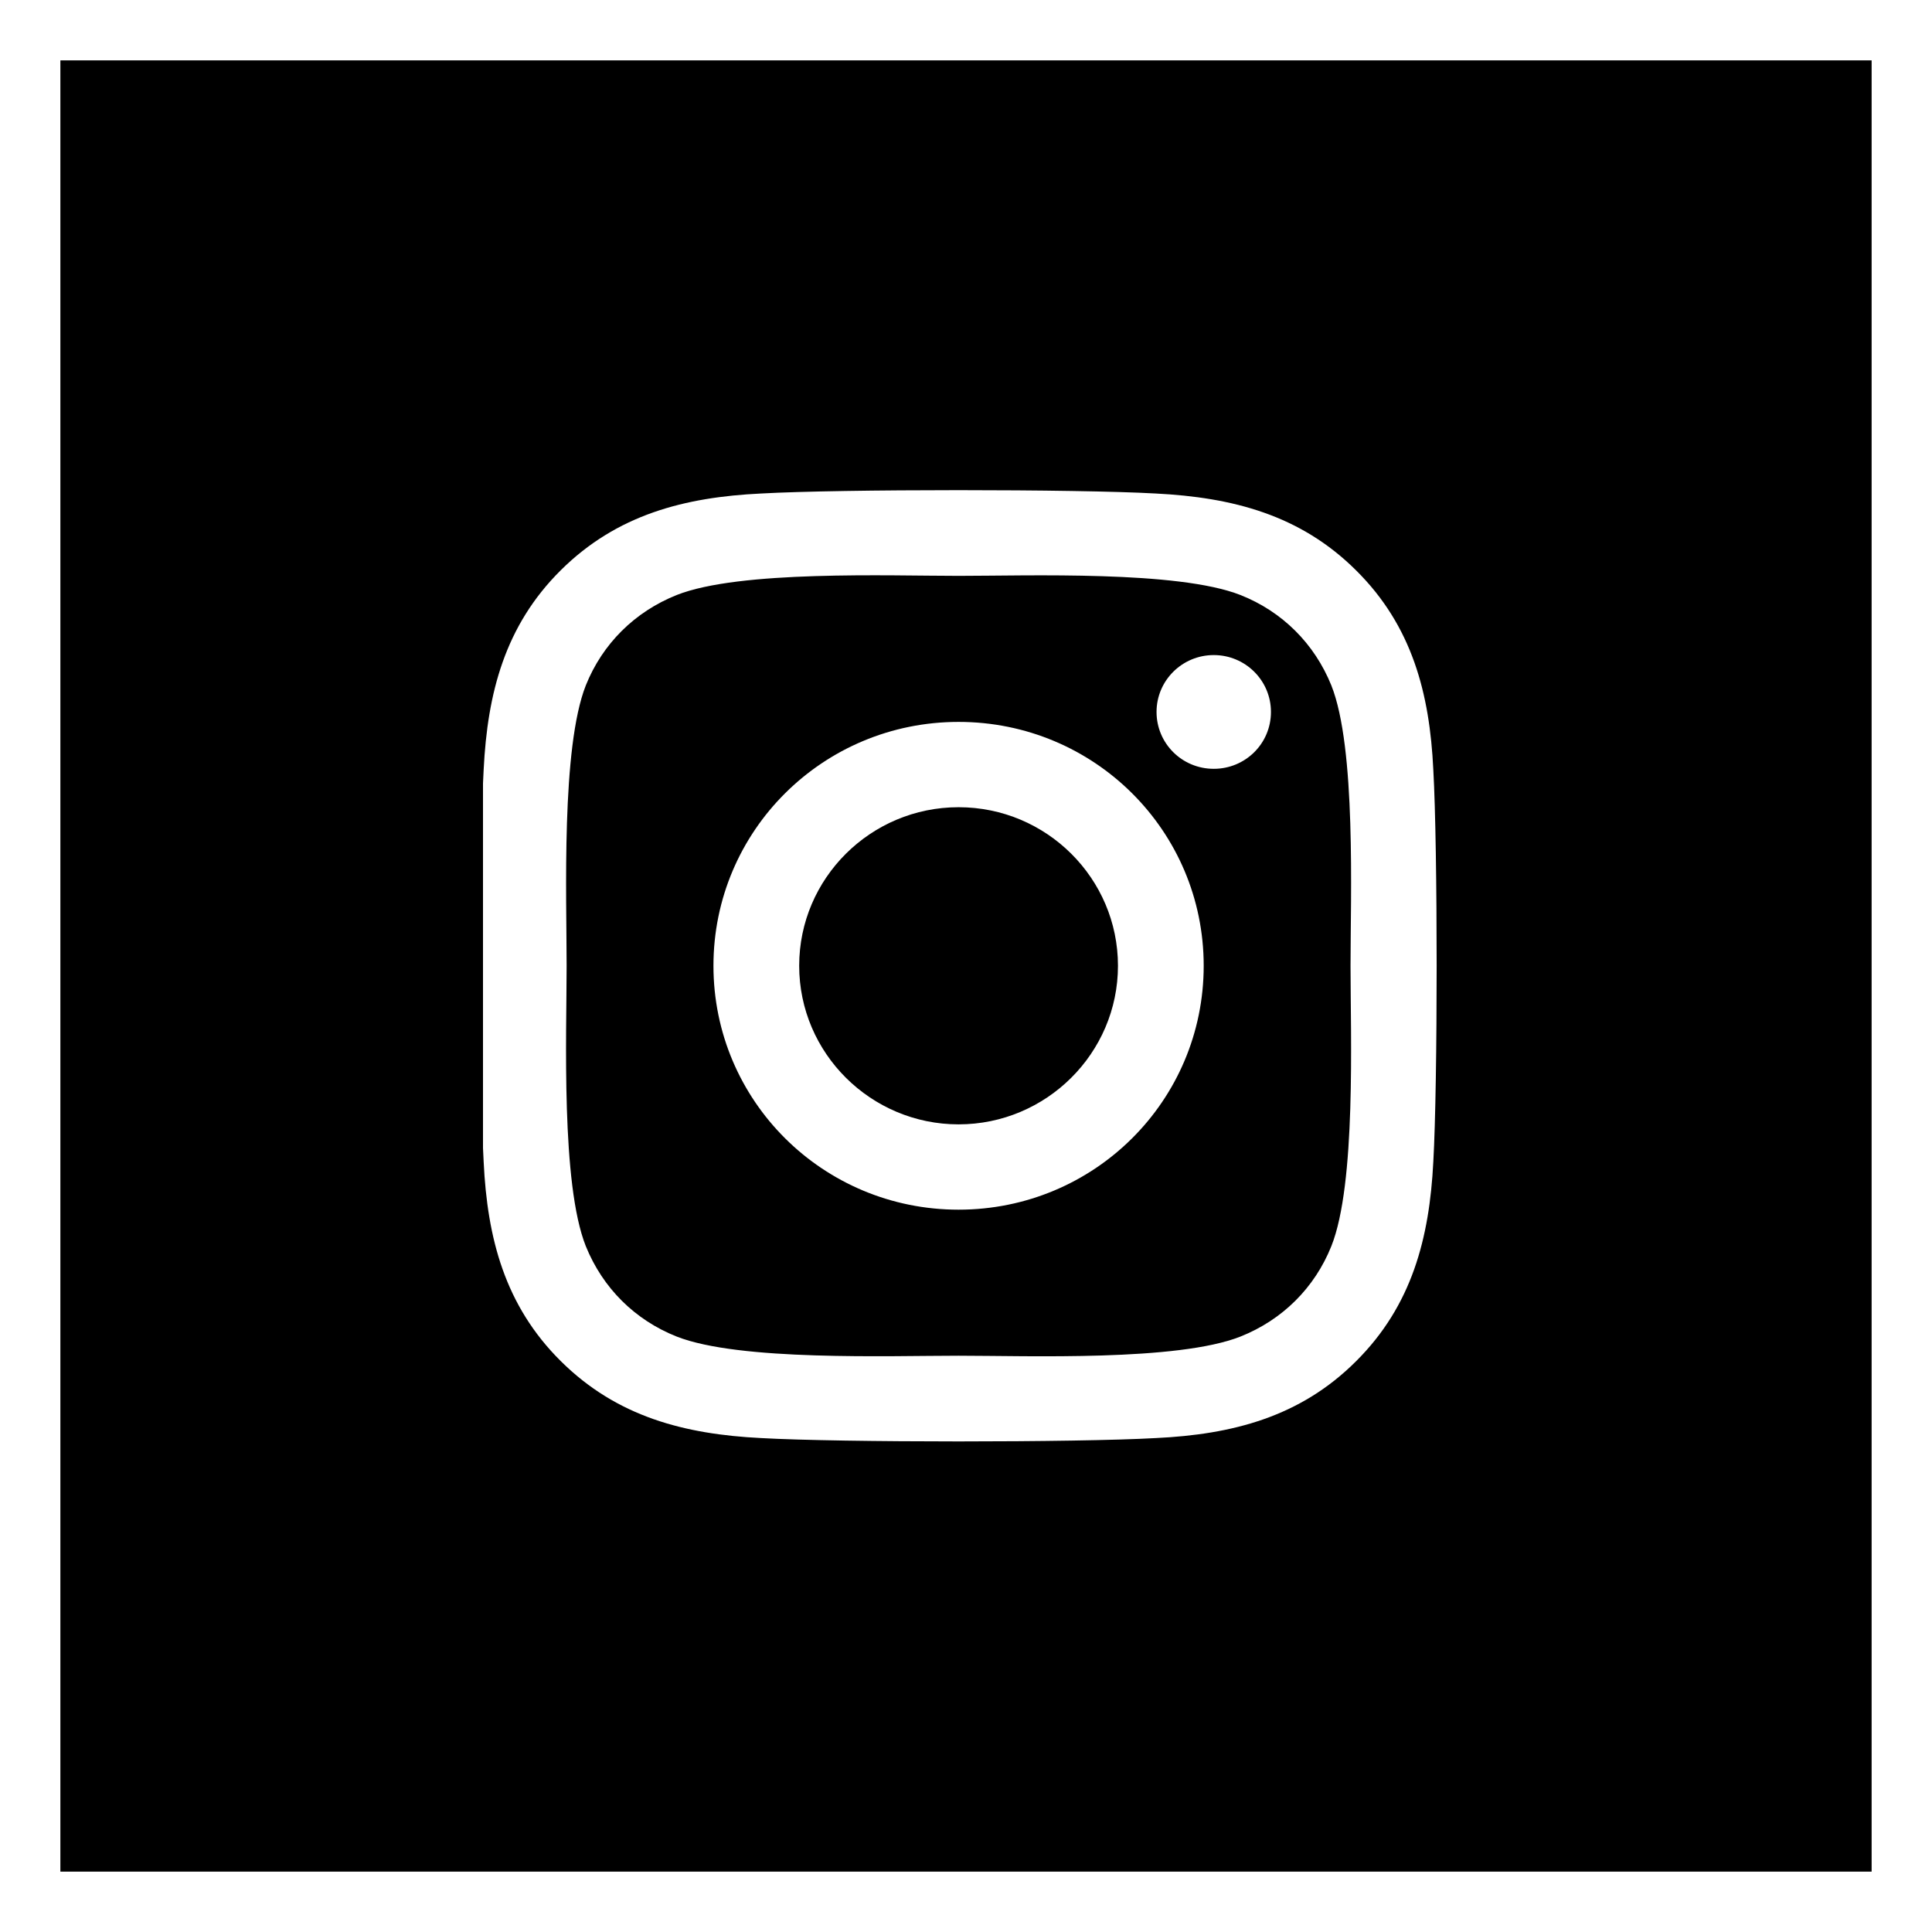
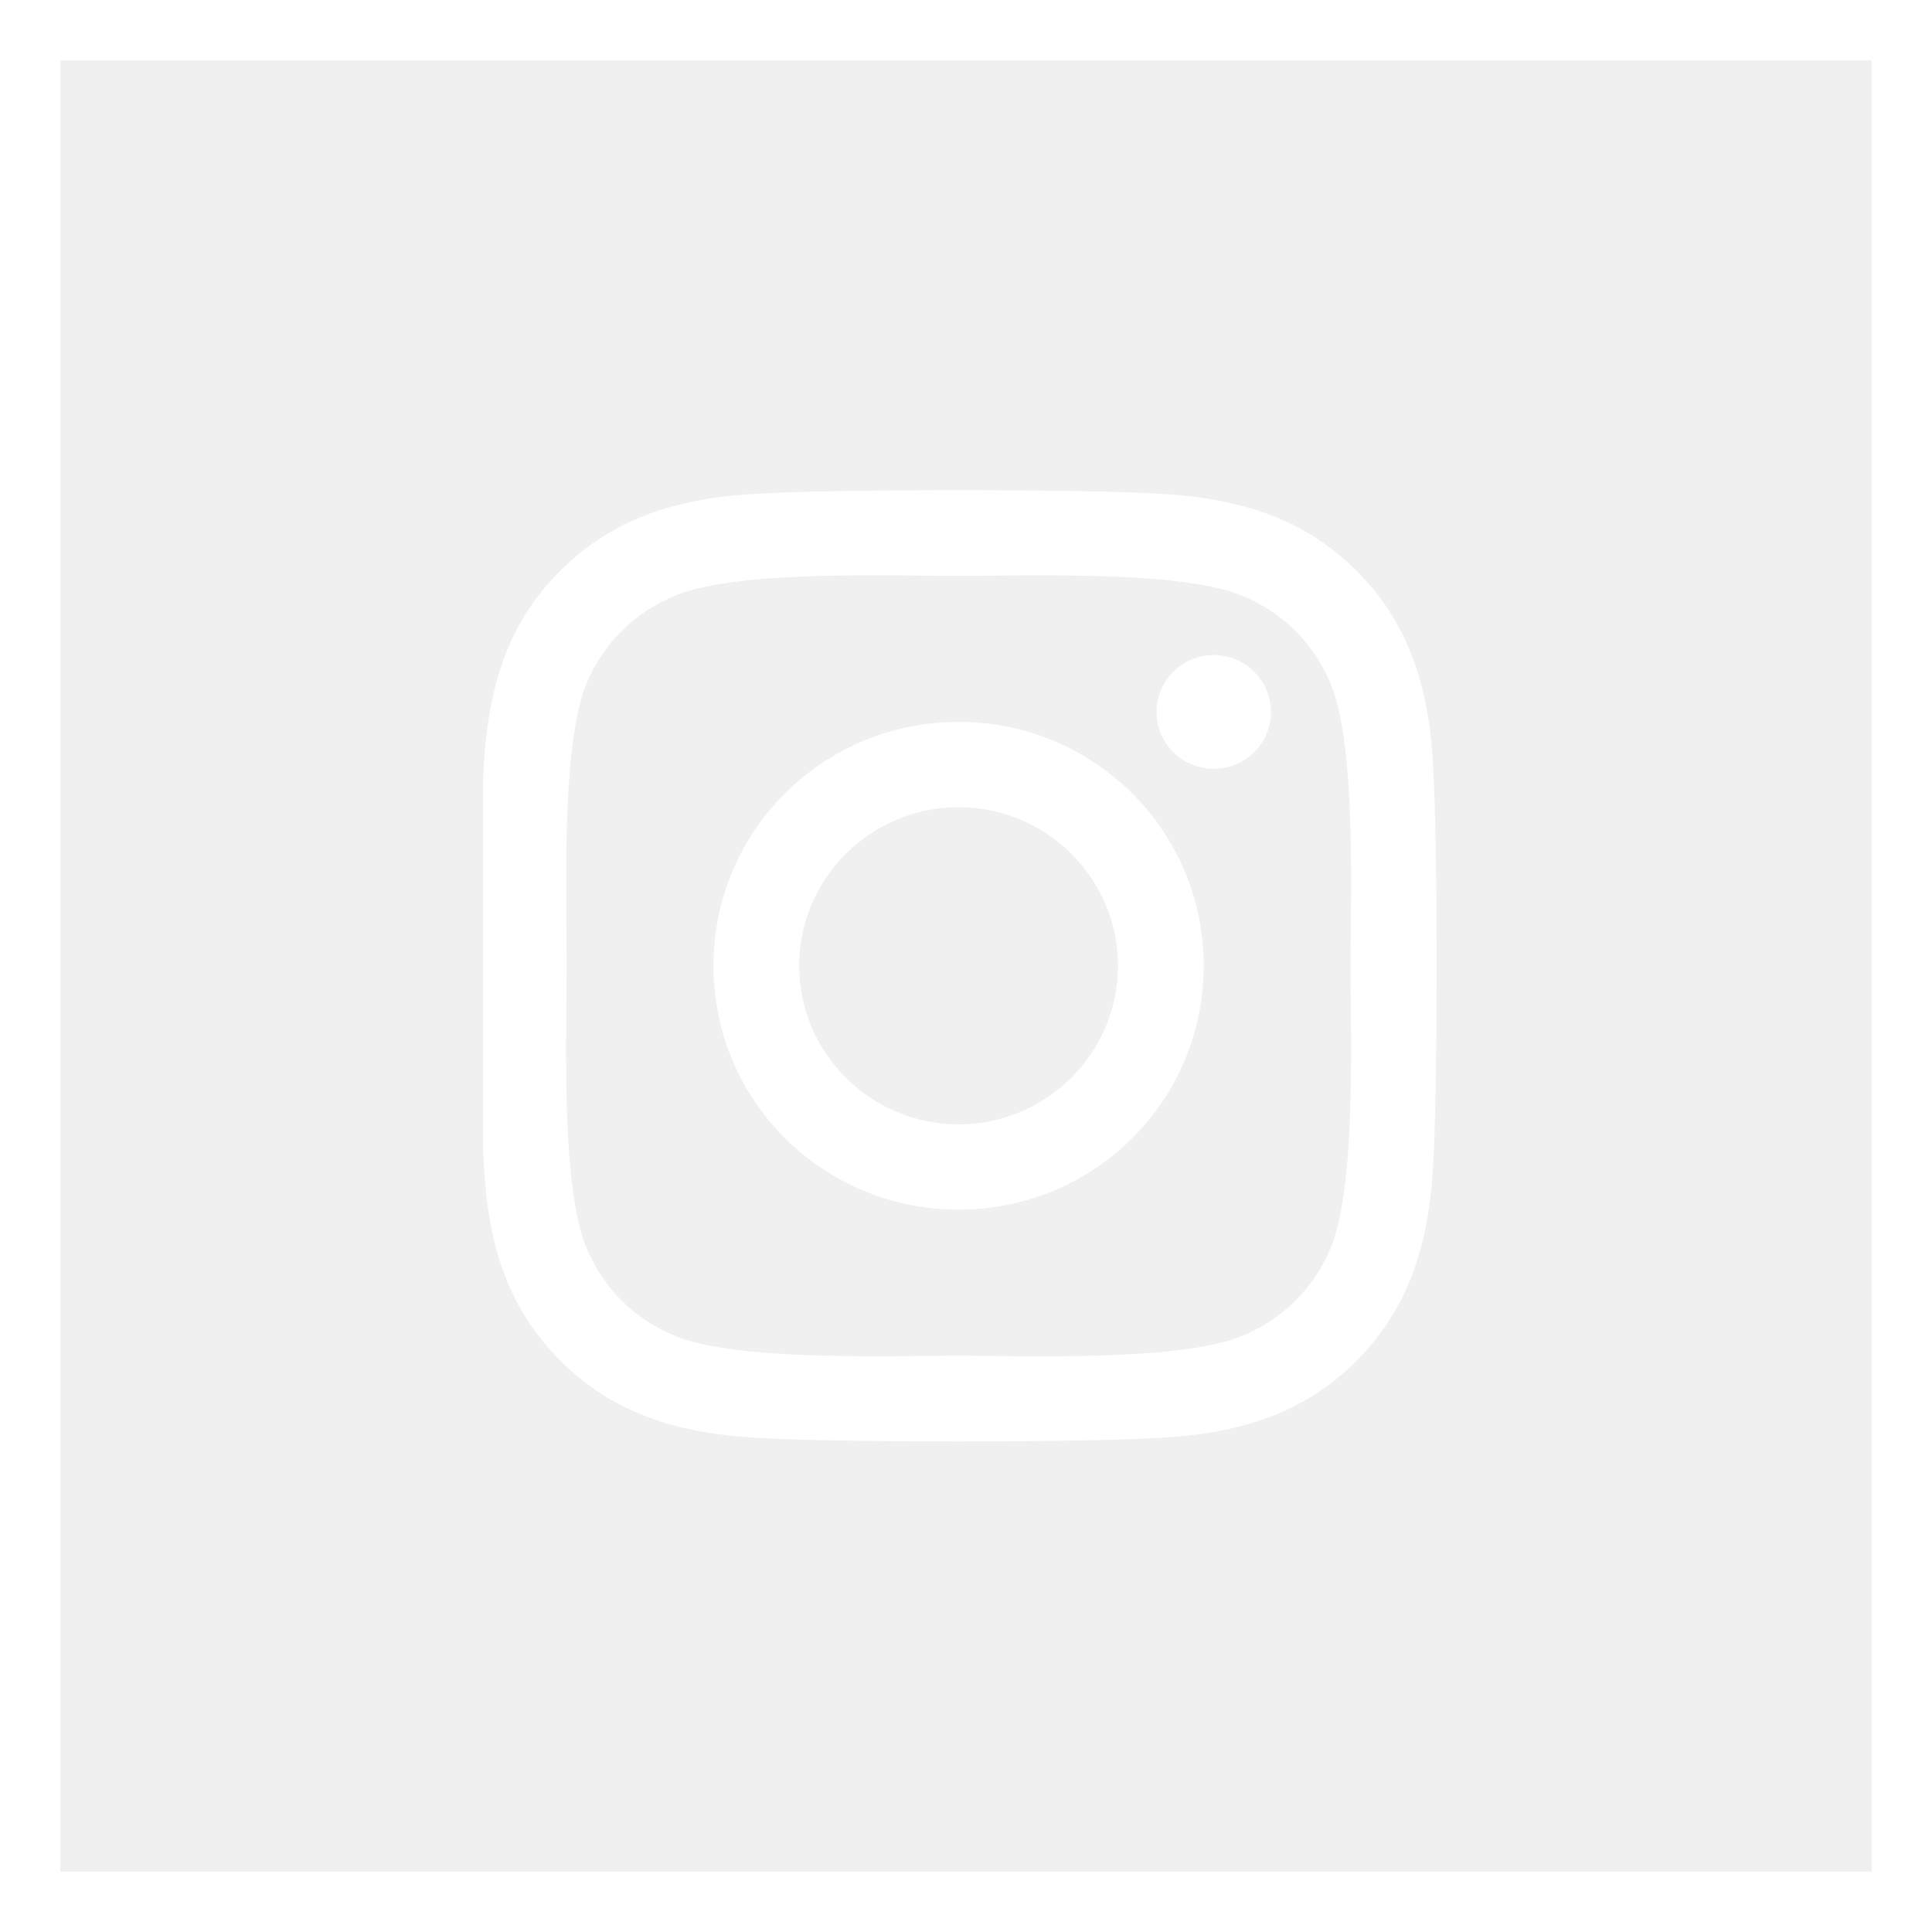
- <svg xmlns="http://www.w3.org/2000/svg" width="32" height="32" viewBox="0 0 32 32" fill="black">
+ <svg xmlns="http://www.w3.org/2000/svg" width="32" height="32" viewBox="0 0 32 32" fill="none">
  <rect x="0.5" y="0.5" width="31" height="31" stroke="white" />
  <g clip-path="url(#clip0_20_155)">
    <path d="M15.877 11.957C13.63 11.957 11.817 13.761 11.817 15.996C11.817 18.233 13.63 20.036 15.877 20.036C18.125 20.036 19.937 18.233 19.937 15.996C19.937 13.761 18.125 11.957 15.877 11.957ZM15.877 18.623C14.425 18.623 13.237 17.445 13.237 15.996C13.237 14.548 14.421 13.37 15.877 13.37C17.333 13.37 18.517 14.548 18.517 15.996C18.517 17.445 17.329 18.623 15.877 18.623ZM21.051 11.792C21.051 12.316 20.627 12.734 20.104 12.734C19.577 12.734 19.156 12.312 19.156 11.792C19.156 11.271 19.581 10.85 20.104 10.85C20.627 10.85 21.051 11.271 21.051 11.792ZM23.74 12.748C23.68 11.486 23.39 10.368 22.461 9.447C21.535 8.526 20.411 8.238 19.142 8.174C17.835 8.1 13.916 8.1 12.608 8.174C11.343 8.234 10.219 8.522 9.29 9.443C8.361 10.364 8.074 11.482 8.011 12.745C7.937 14.045 7.937 17.944 8.011 19.245C8.071 20.507 8.361 21.625 9.29 22.546C10.219 23.467 11.34 23.756 12.608 23.819C13.916 23.893 17.835 23.893 19.142 23.819C20.411 23.759 21.535 23.471 22.461 22.546C23.386 21.625 23.676 20.507 23.74 19.245C23.814 17.944 23.814 14.049 23.74 12.748ZM22.051 20.641C21.775 21.33 21.241 21.861 20.545 22.138C19.503 22.55 17.029 22.455 15.877 22.455C14.725 22.455 12.248 22.546 11.209 22.138C10.516 21.864 9.983 21.333 9.703 20.641C9.29 19.604 9.385 17.143 9.385 15.996C9.385 14.85 9.294 12.386 9.703 11.352C9.979 10.663 10.513 10.133 11.209 9.855C12.251 9.443 14.725 9.538 15.877 9.538C17.029 9.538 19.506 9.447 20.545 9.855C21.238 10.129 21.771 10.66 22.051 11.352C22.464 12.389 22.369 14.85 22.369 15.996C22.369 17.143 22.464 19.607 22.051 20.641Z" fill="white" />
  </g>
  <defs>
    <clipPath id="clip0_20_155">
      <rect width="16" height="18" fill="black" transform="translate(8 7)" />
    </clipPath>
  </defs>
</svg>
